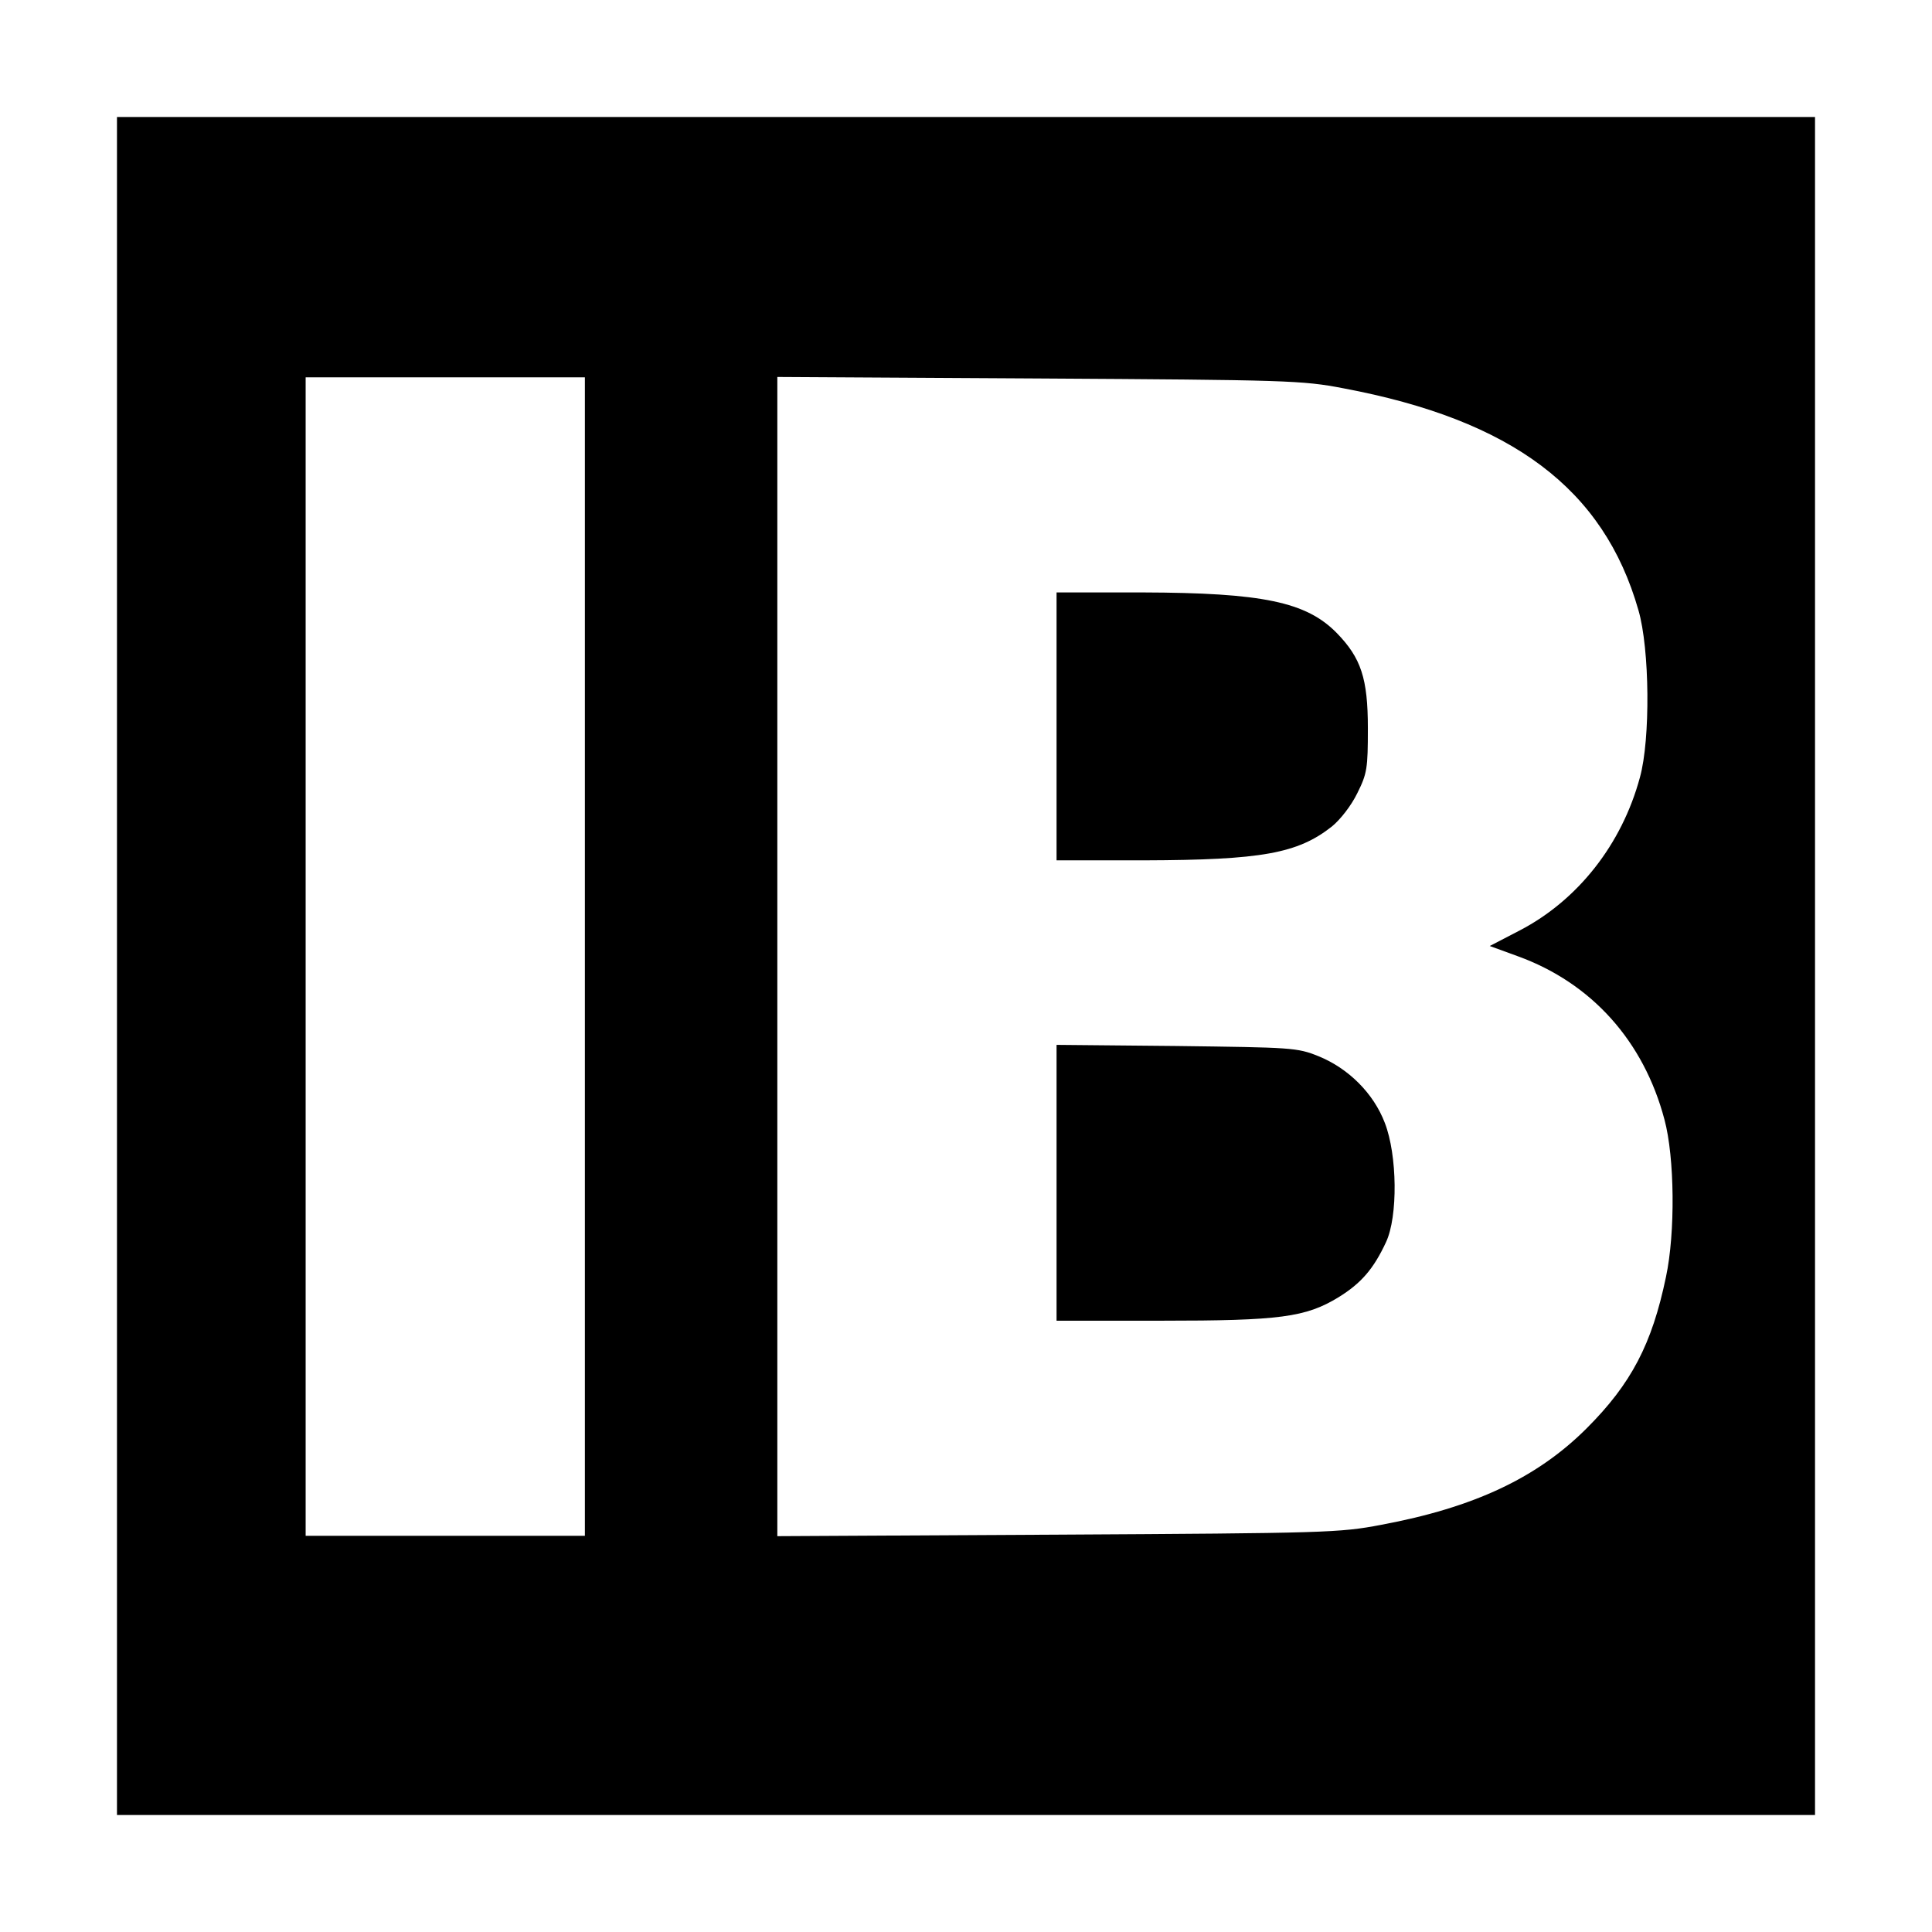
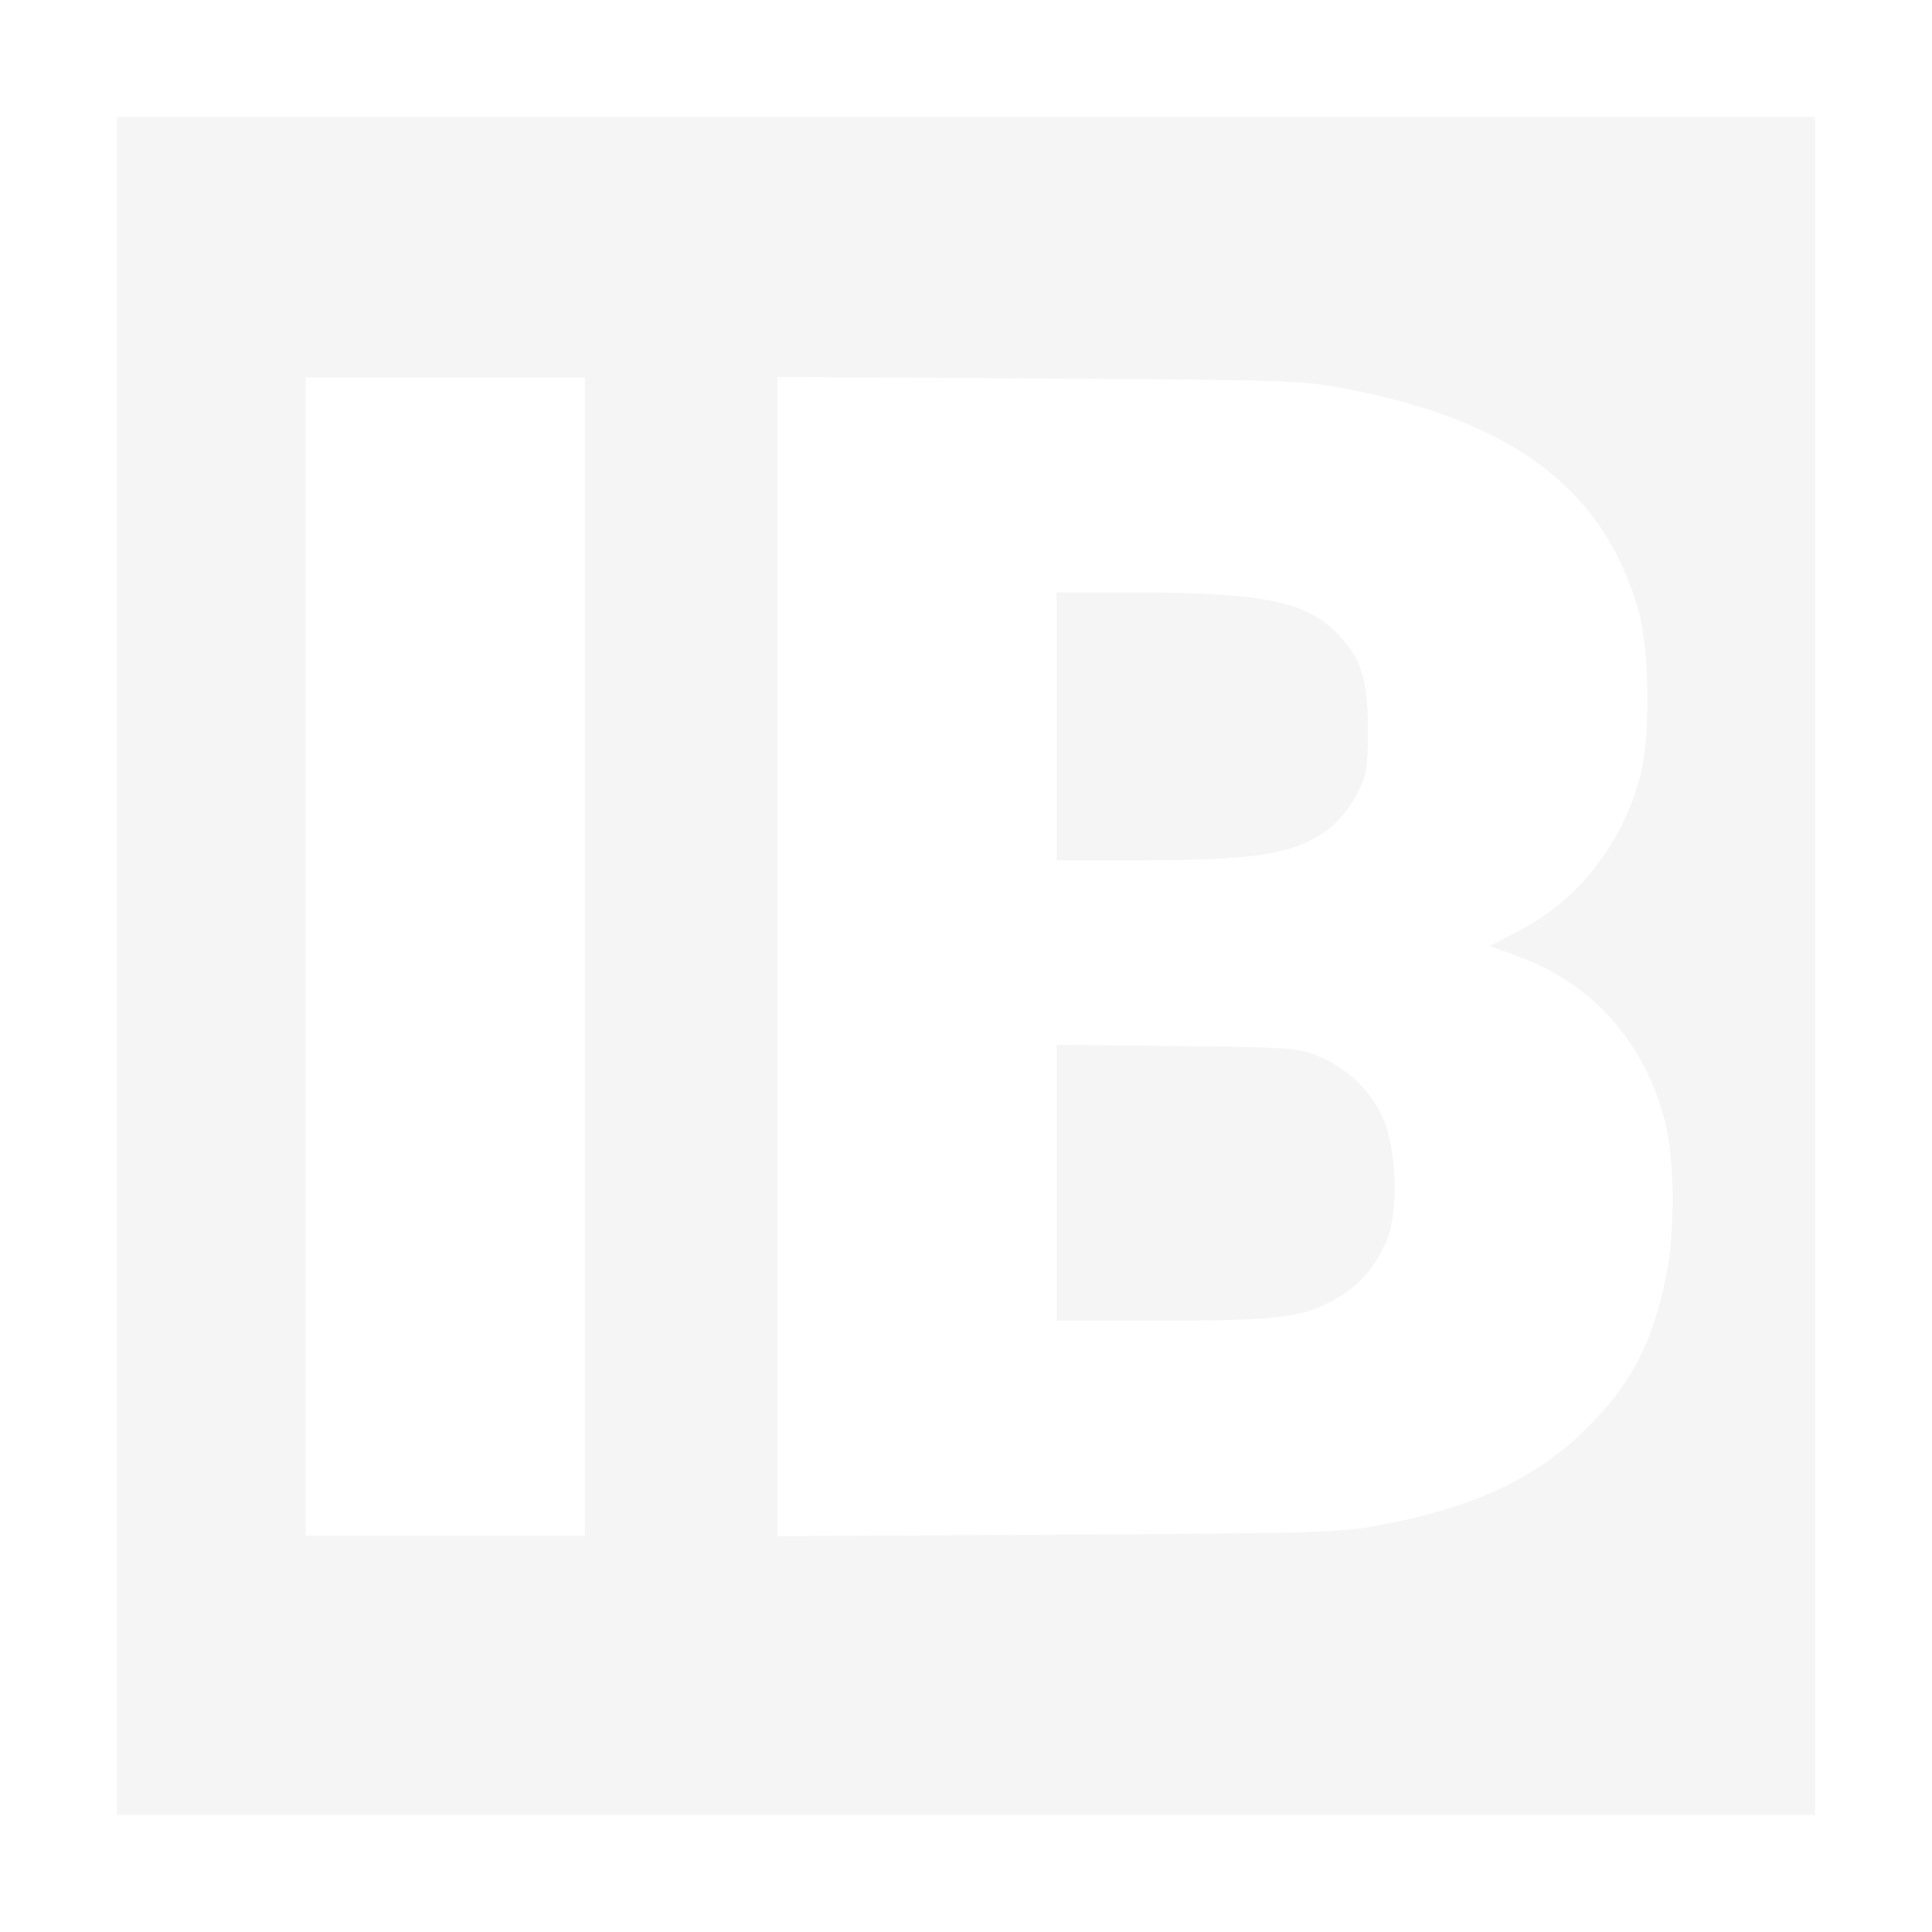
- <svg xmlns="http://www.w3.org/2000/svg" version="1.0" width="512pt" height="512pt" viewBox="0 0 512 512" preserveAspectRatio="xMidYMid meet">
-   <g transform="translate(0,512) scale(0.1,-0.1)" fill="#000000" stroke="none">
+ <svg xmlns="http://www.w3.org/2000/svg" version="1.0" width="512pt" height="512pt" viewBox="0 0 512 512" preserveAspectRatio="xMidYMid meet" fill="#F5F5F5">
+   <g transform="translate(0,512) scale(0.1,-0.1)" stroke="none">
    <path d="M310 2560 l0 -2250 2250 0 2250 0 0 2250 0 2250 -2250 0 -2250 0 0 -2250z m1240 25 l0 -1535 -370 0 -370 0 0 1535 0 1535 370 0 370 0 0 -1535z m2010 1506 c447 -84 690 -266 782 -588 30 -103 32 -342 4 -443 -48 -178 -165 -326 -319 -406 l-79 -41 74 -27 c196 -71 334 -225 389 -433 27 -100 29 -300 4 -417 -37 -178 -92 -283 -210 -401 -131 -131 -298 -210 -545 -256 -110 -21 -146 -22 -857 -26 l-743 -4 0 1536 0 1536 693 -4 c657 -4 698 -5 807 -26z" />
    <path d="M2800 3195 l0 -355 233 0 c310 1 406 18 497 90 22 18 51 55 67 88 26 52 28 66 28 172 0 132 -18 186 -82 252 -81 83 -197 107 -515 108 l-228 0 0 -355z" />
    <path d="M2800 1986 l0 -366 278 0 c314 0 382 9 469 62 60 37 93 75 126 146 32 68 30 231 -3 316 -30 79 -97 145 -176 177 -57 23 -71 23 -376 27 l-318 3 0 -365z" />
  </g>
</svg>
